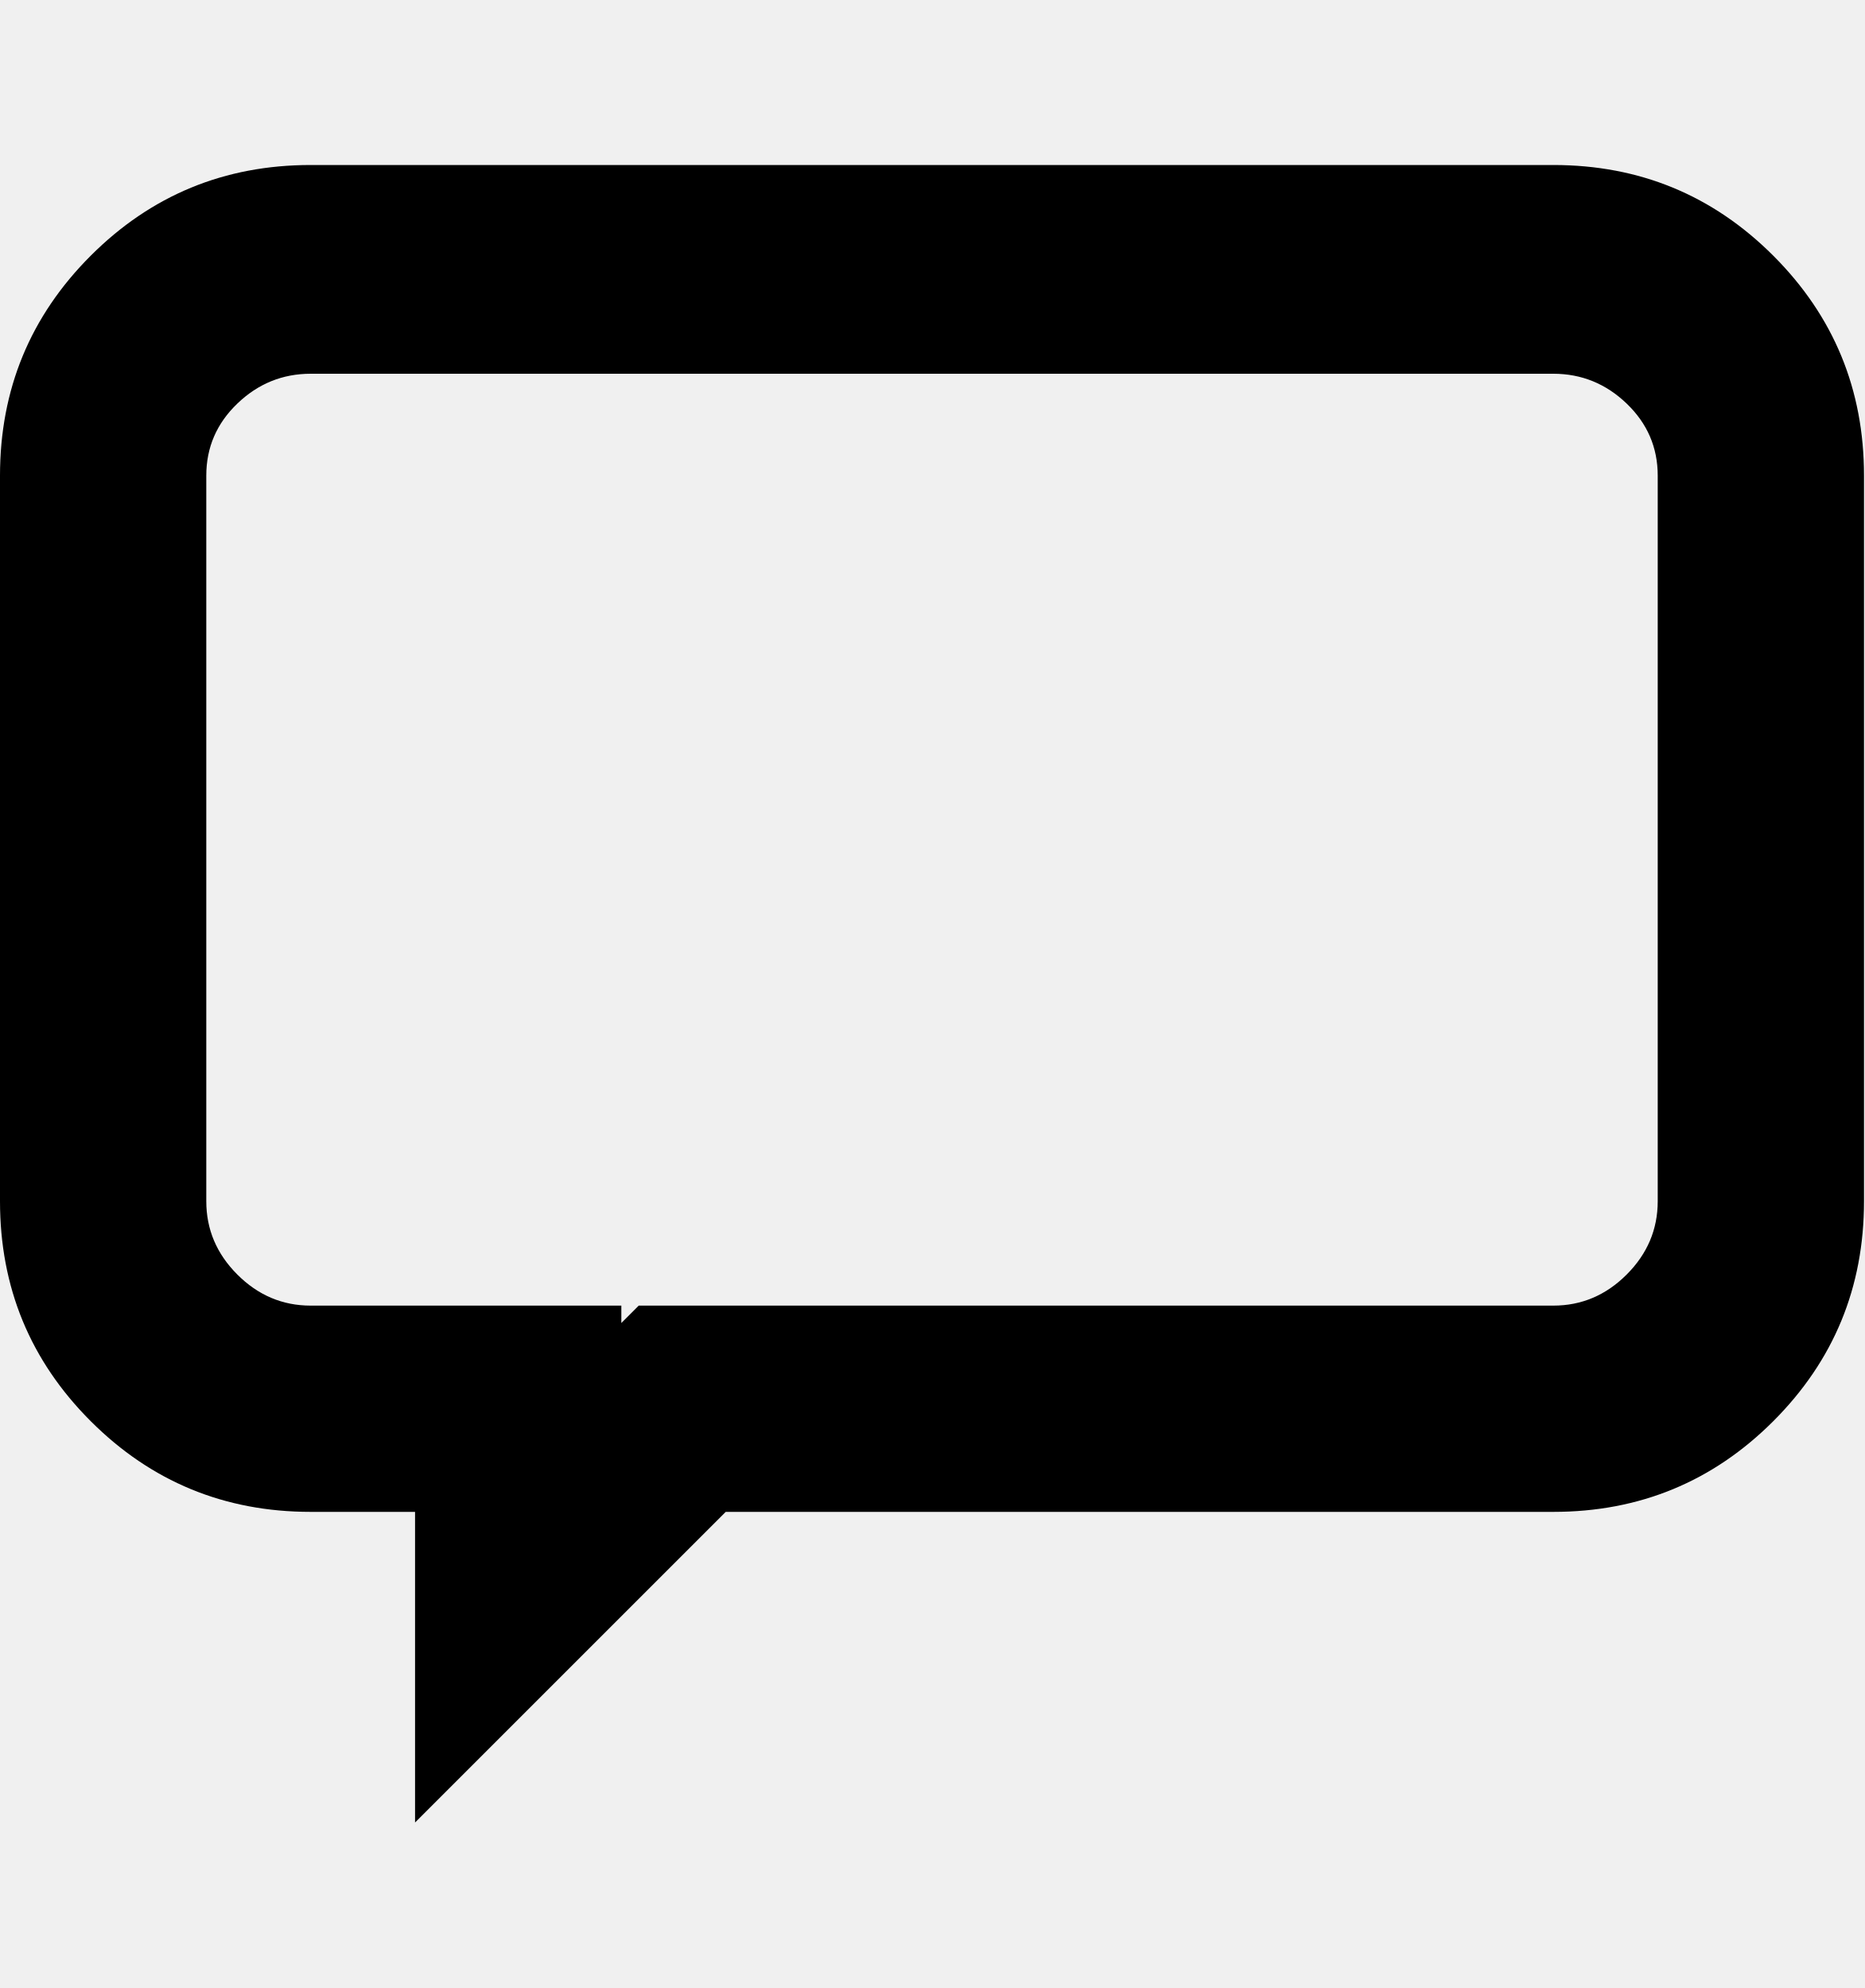
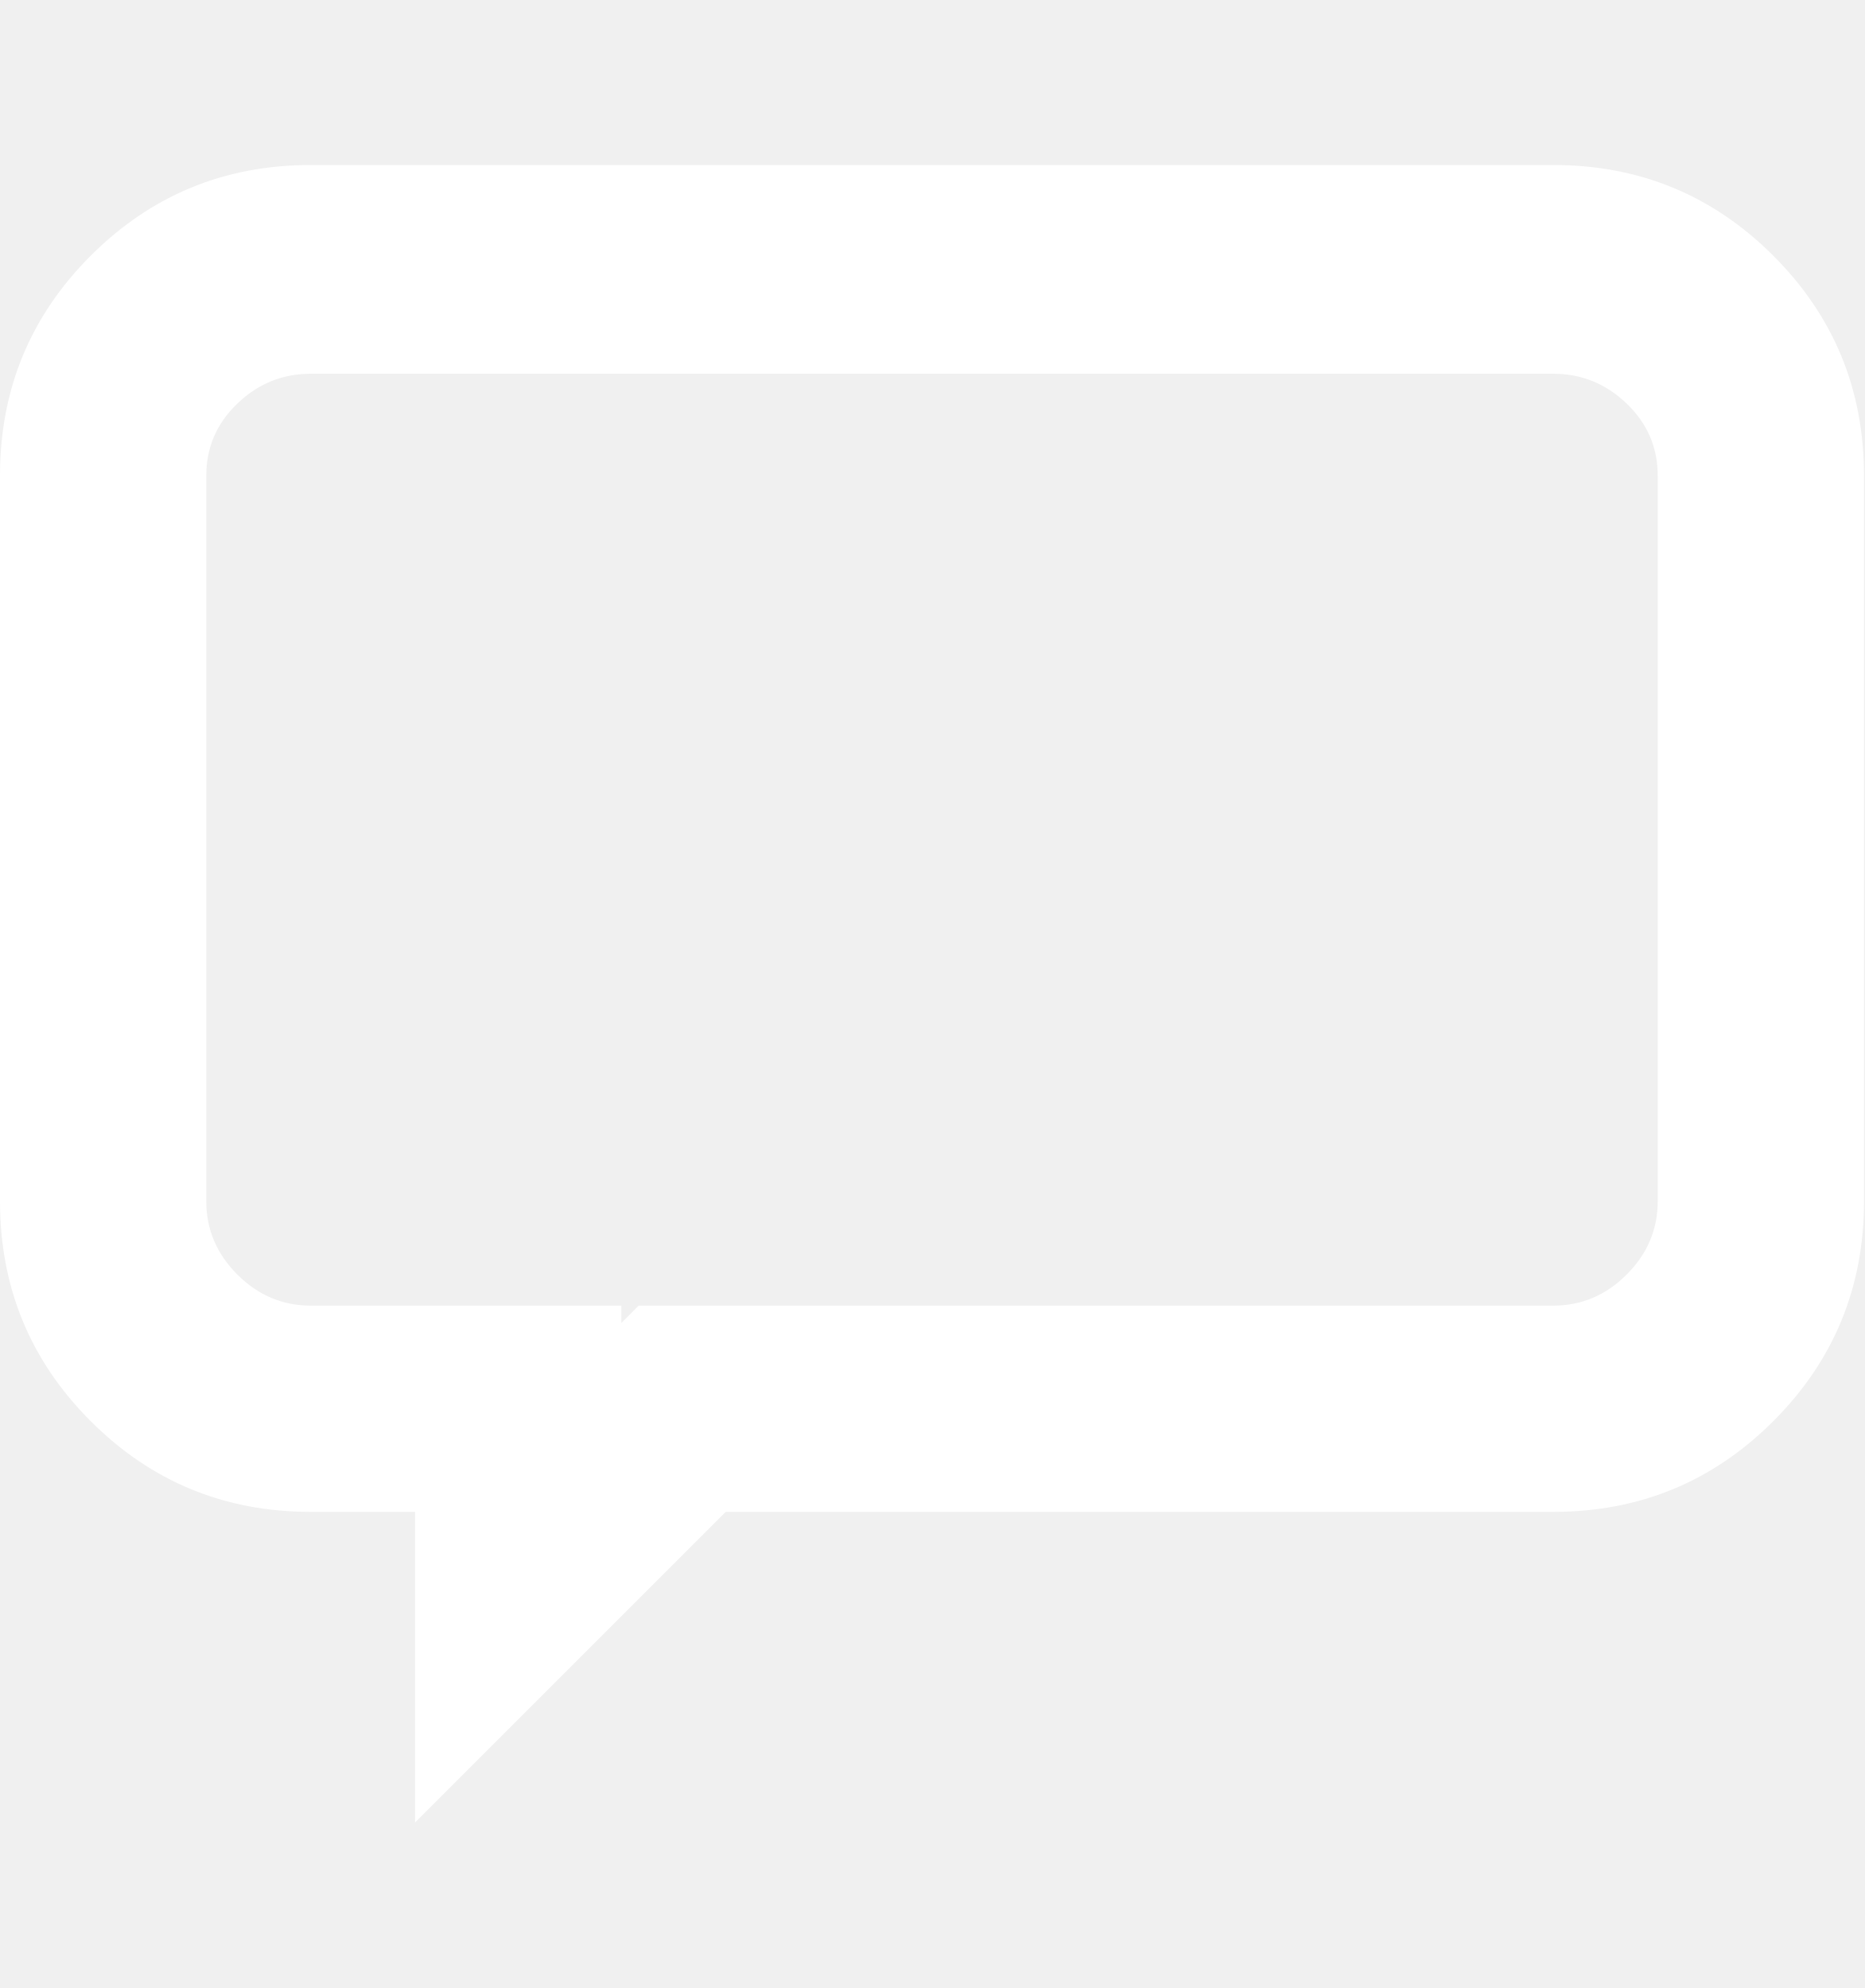
<svg xmlns="http://www.w3.org/2000/svg" height="1000" width="938">
-   <path d="M781.25 188l-625 0q-21.25 0 -36.875 15t-15.625 36.25l0 365q0 21.25 15.625 36.875t36.875 15.625l156.25 0l0 8.75l8.75 -8.75l460 0q21.25 0 36.875 -15.625t15.625 -36.875l0 -365q0 -21.25 -15.625 -36.25t-36.875 -15zm0 -105q65 0 110.625 45.625t45.625 110.625l0 365q0 65 -45.625 110.625t-110.625 45.625l-416.25 0l-156.25 156.25l0 -156.25l-52.5 0q-65 0 -110.625 -45.625t-45.625 -110.625l0 -365q0 -65 45.625 -110.625t110.625 -45.625l625 0z" />
+   <path d="M781.25 188l-625 0q-21.25 0 -36.875 15t-15.625 36.25l0 365q0 21.25 15.625 36.875t36.875 15.625l156.25 0l0 8.75l8.75 -8.75l460 0q21.25 0 36.875 -15.625t15.625 -36.875l0 -365q0 -21.25 -15.625 -36.25t-36.875 -15zm0 -105q65 0 110.625 45.625t45.625 110.625l0 365q0 65 -45.625 110.625t-110.625 45.625l-416.25 0l-156.25 156.25l0 -156.25l-52.5 0q-65 0 -110.625 -45.625t-45.625 -110.625l0 -365q0 -65 45.625 -110.625t110.625 -45.625l625 0z" style="color:#ffffff;fill:#ffffff;fill-opacity:1;fill-rule:nonzero;stroke:none;stroke-width:1;marker:none;visibility:visible;display:inline;overflow:visible;enable-background:accumulate" />
</svg>
